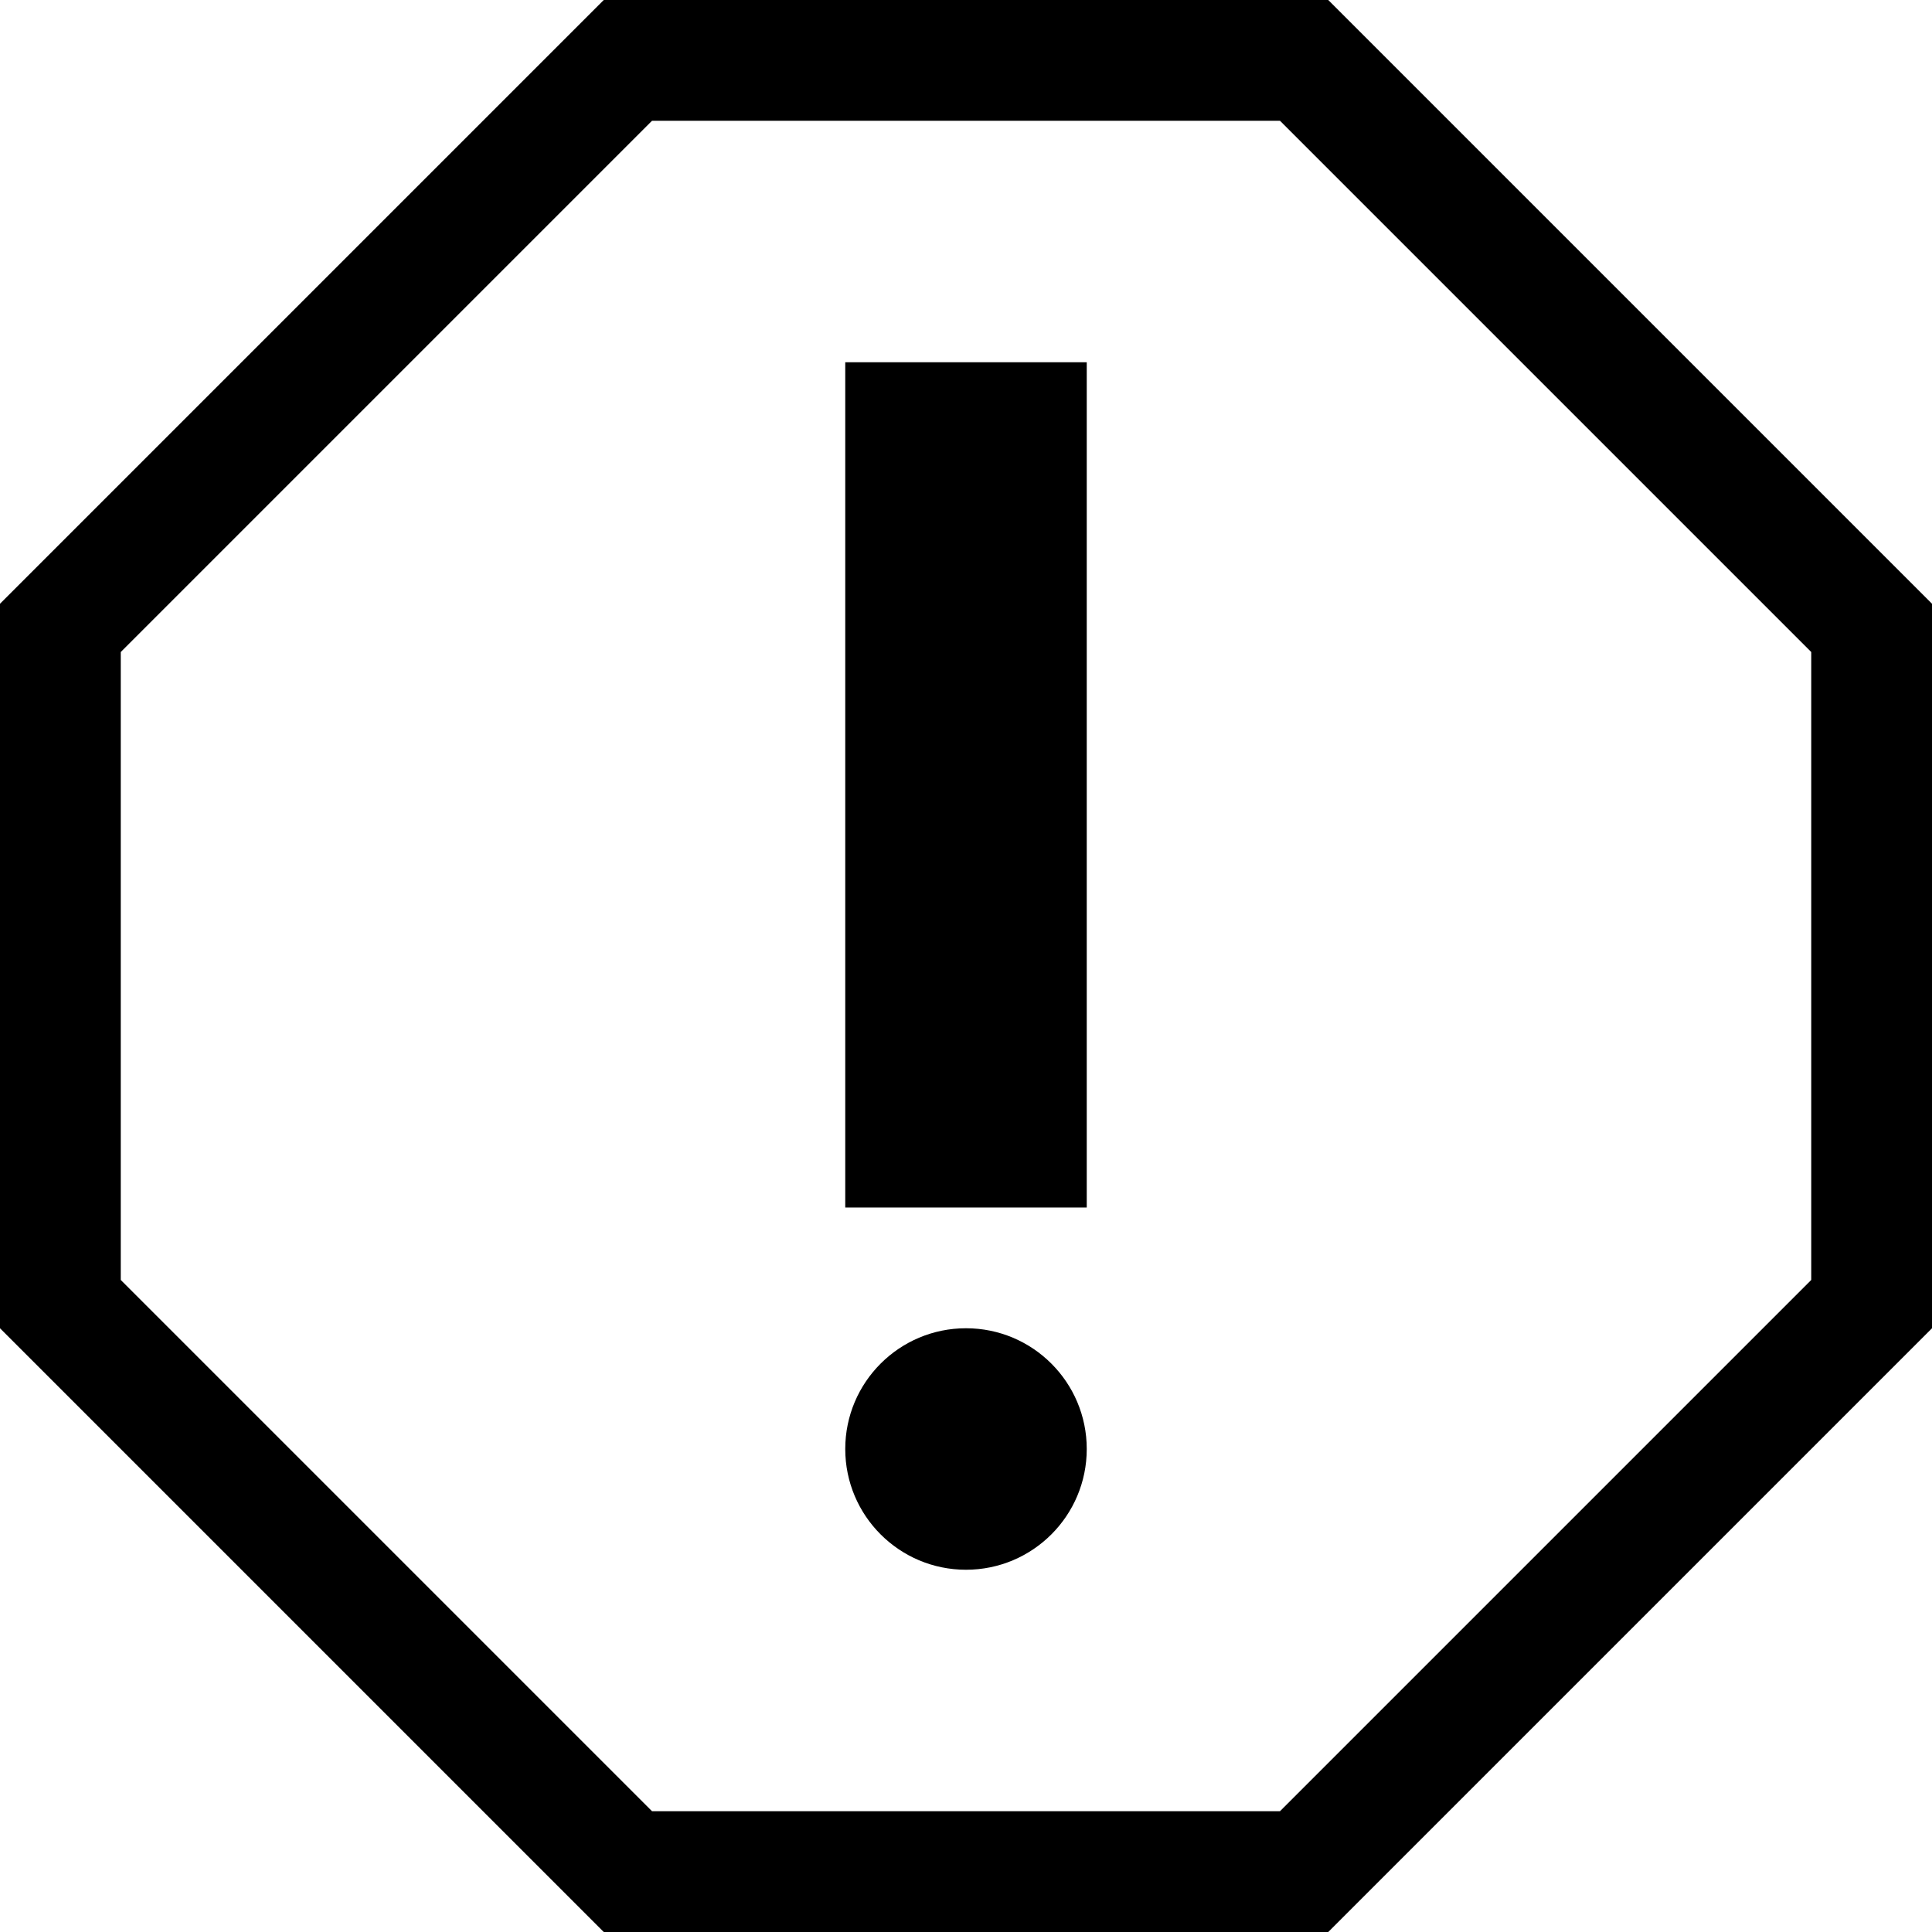
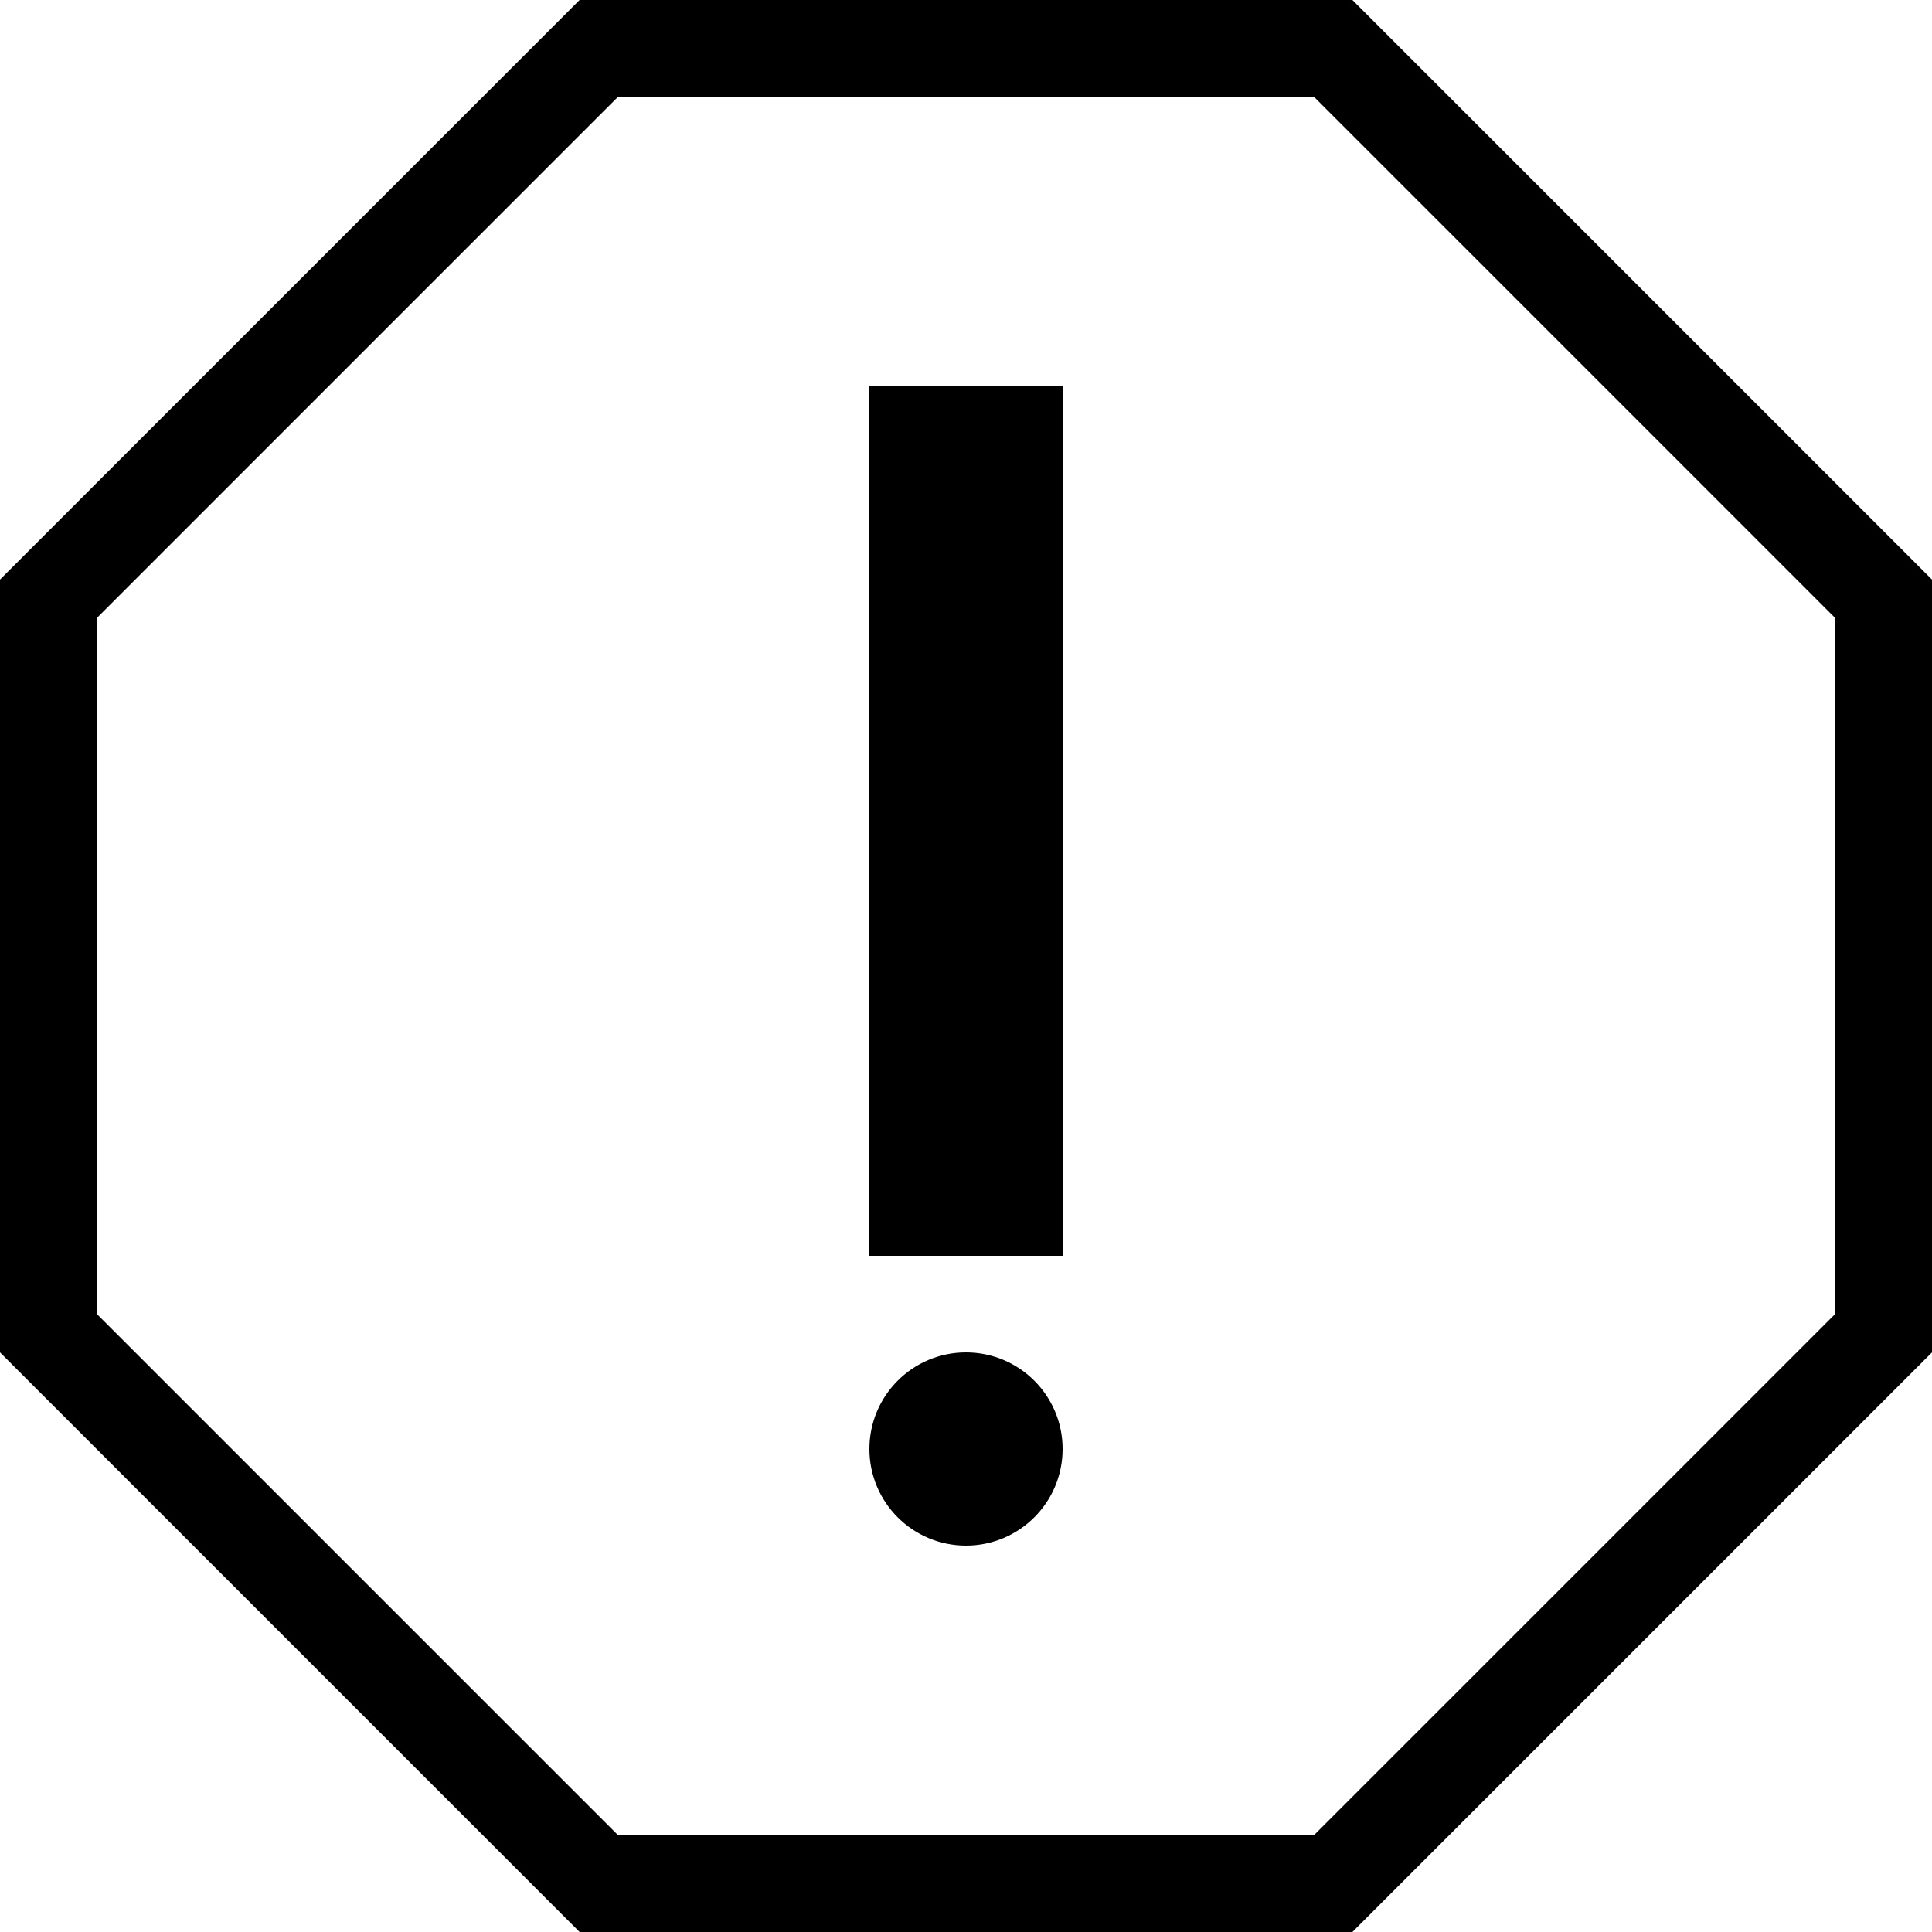
- <svg xmlns="http://www.w3.org/2000/svg" version="1.1" id="Layer_1" x="0px" y="0px" width="16px" height="16px" viewBox="0 0 16 16" style="enable-background:new 0 0 16 16;" xml:space="preserve">
-   <path d="M11,0H5L0,5v6l5,5h6l5-5V5L11,0z M15,10.6L10.6,15H5.4L1,10.6V5.4L5.4,1h5.2L15,5.4V10.6z" />
-   <rect x="7" y="3" width="2" height="7" />
-   <circle cx="8" cy="12" r="1" />
+ <svg xmlns="http://www.w3.org/2000/svg" version="1.1" id="Layer_1" x="0px" y="0px" width="20px" height="20px" viewBox="0 0 20 20" style="enable-background:new 0 0 20 20;" xml:space="preserve">
+   <path d="M13.6,1L19,6.4v7.2L13.6,19H6.4L1,13.6V6.4L6.4,1H13.6z M14,0H6L0,6v8l6,6h8l6-6V6L14,0L14,0z" />
+   <circle cx="10" cy="15" r="1" />
+   <rect x="9" y="4" width="2" height="9" />
</svg>
